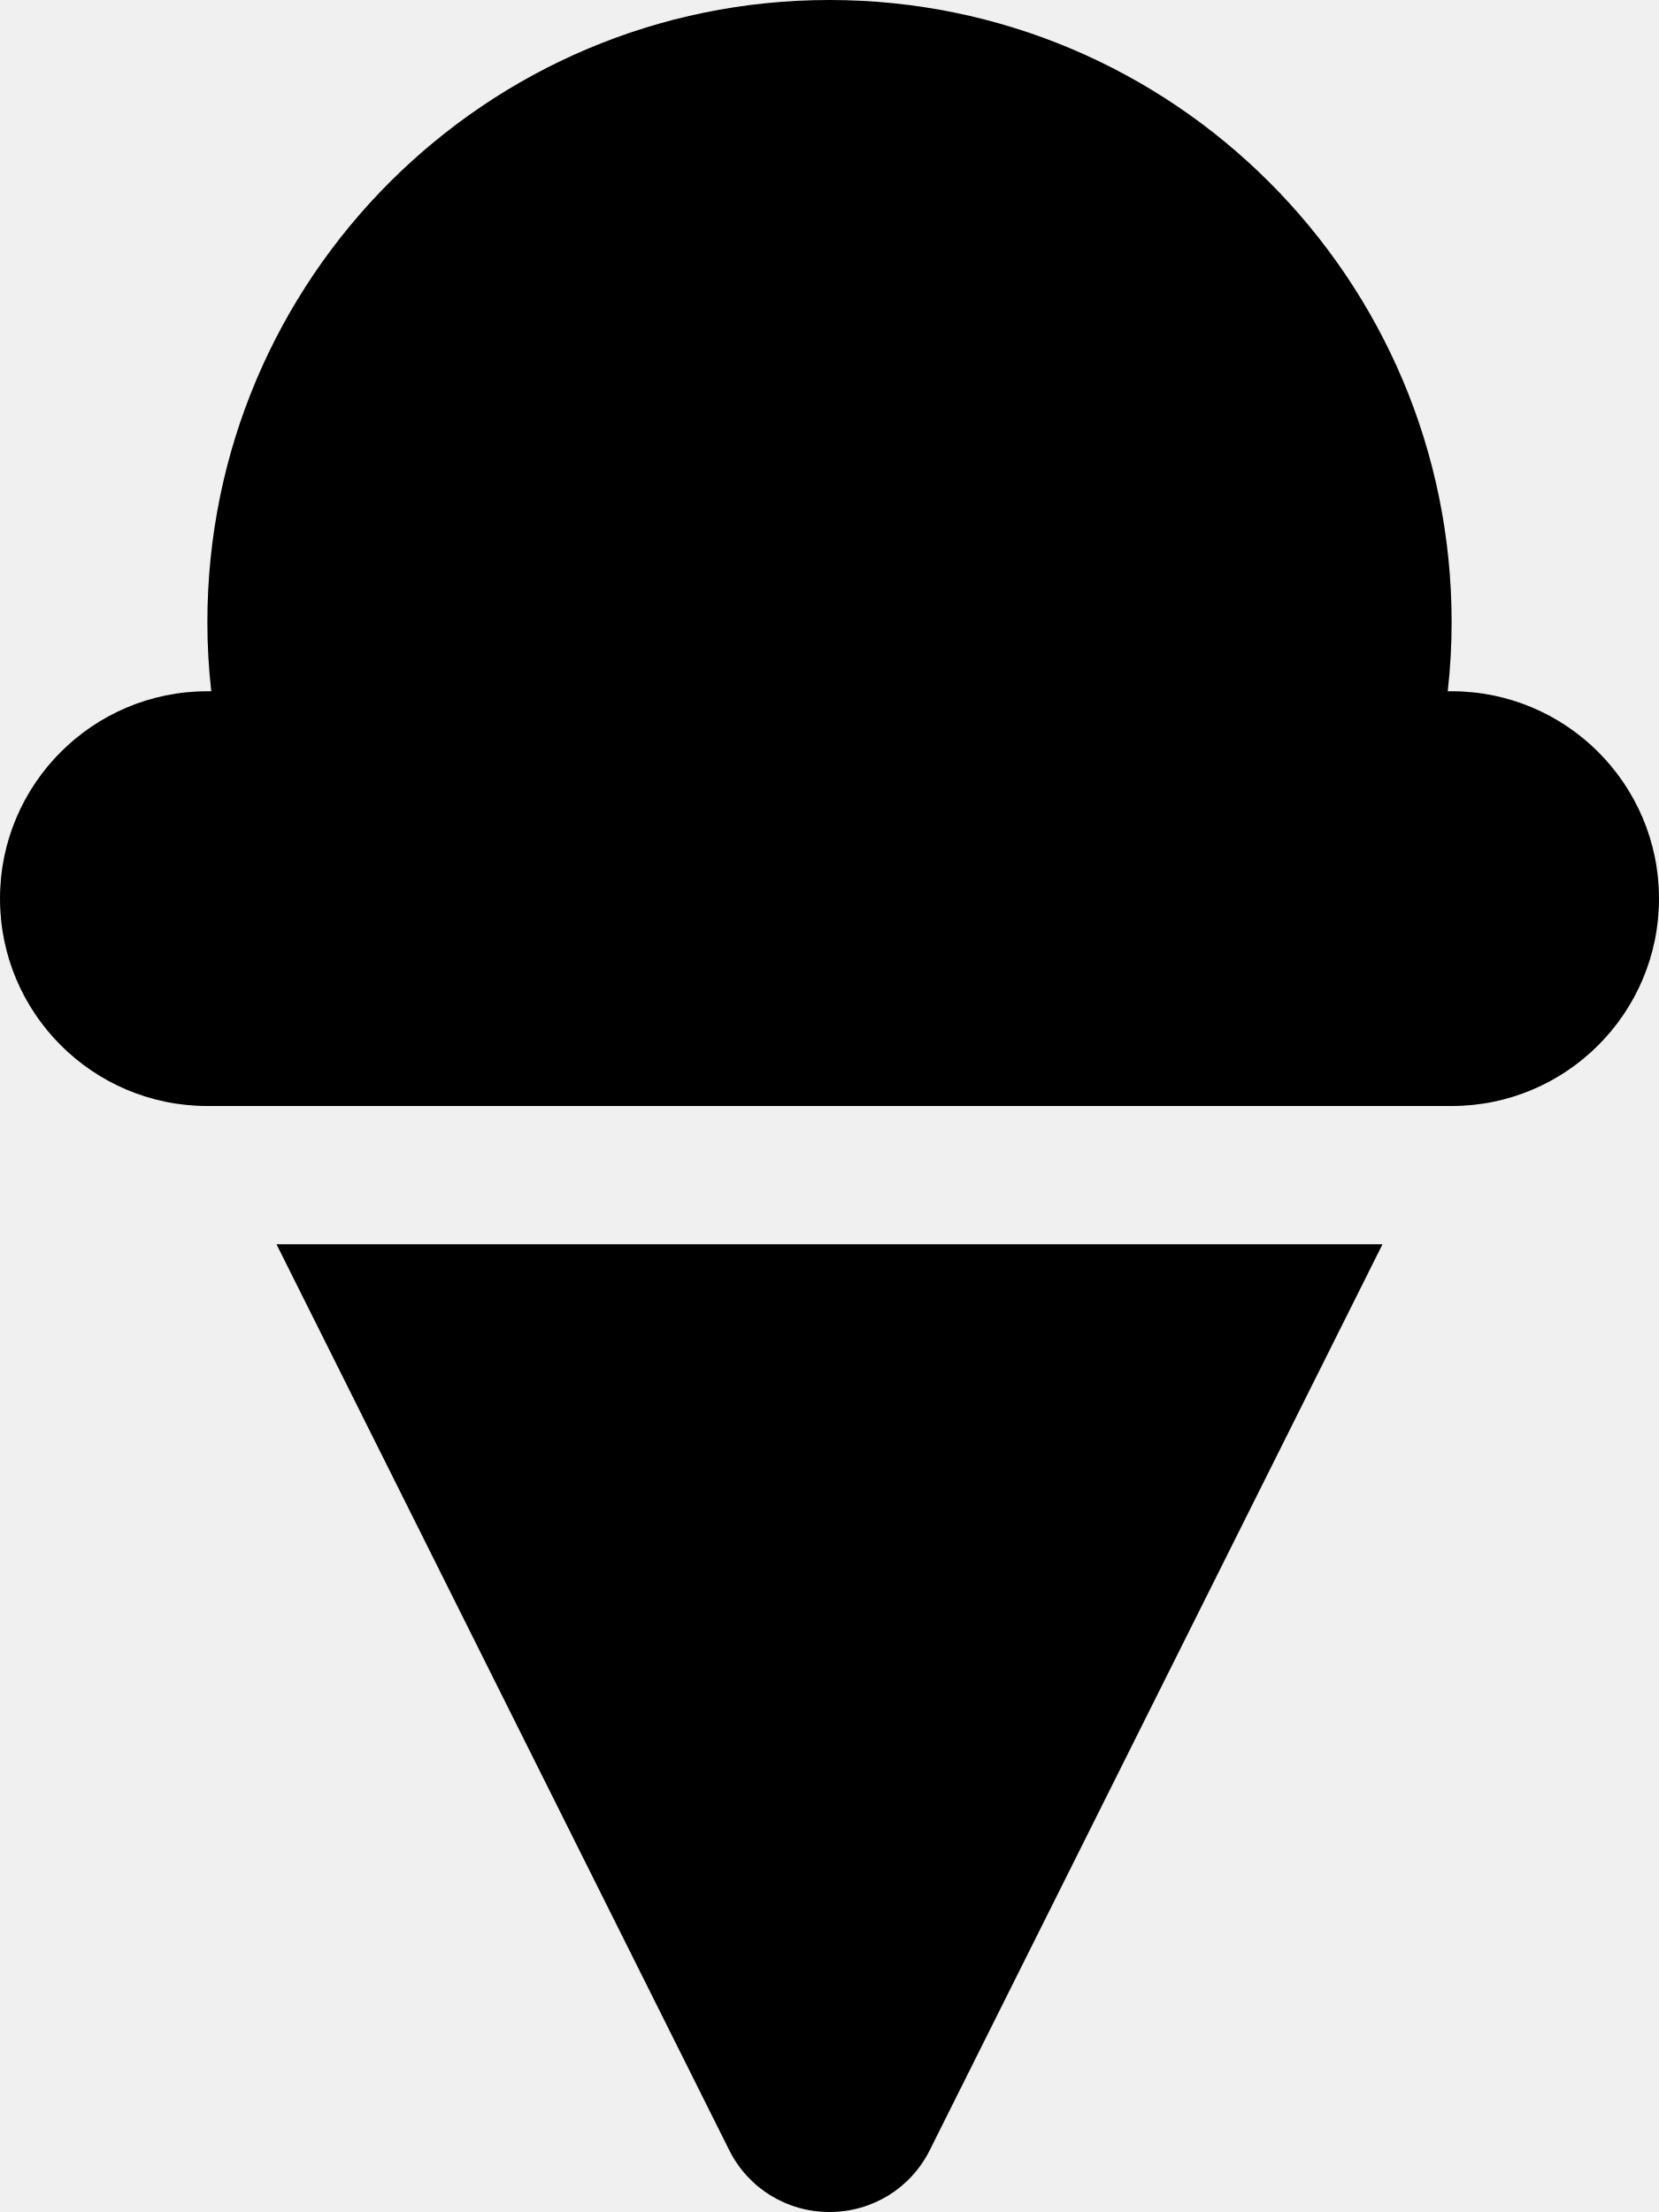
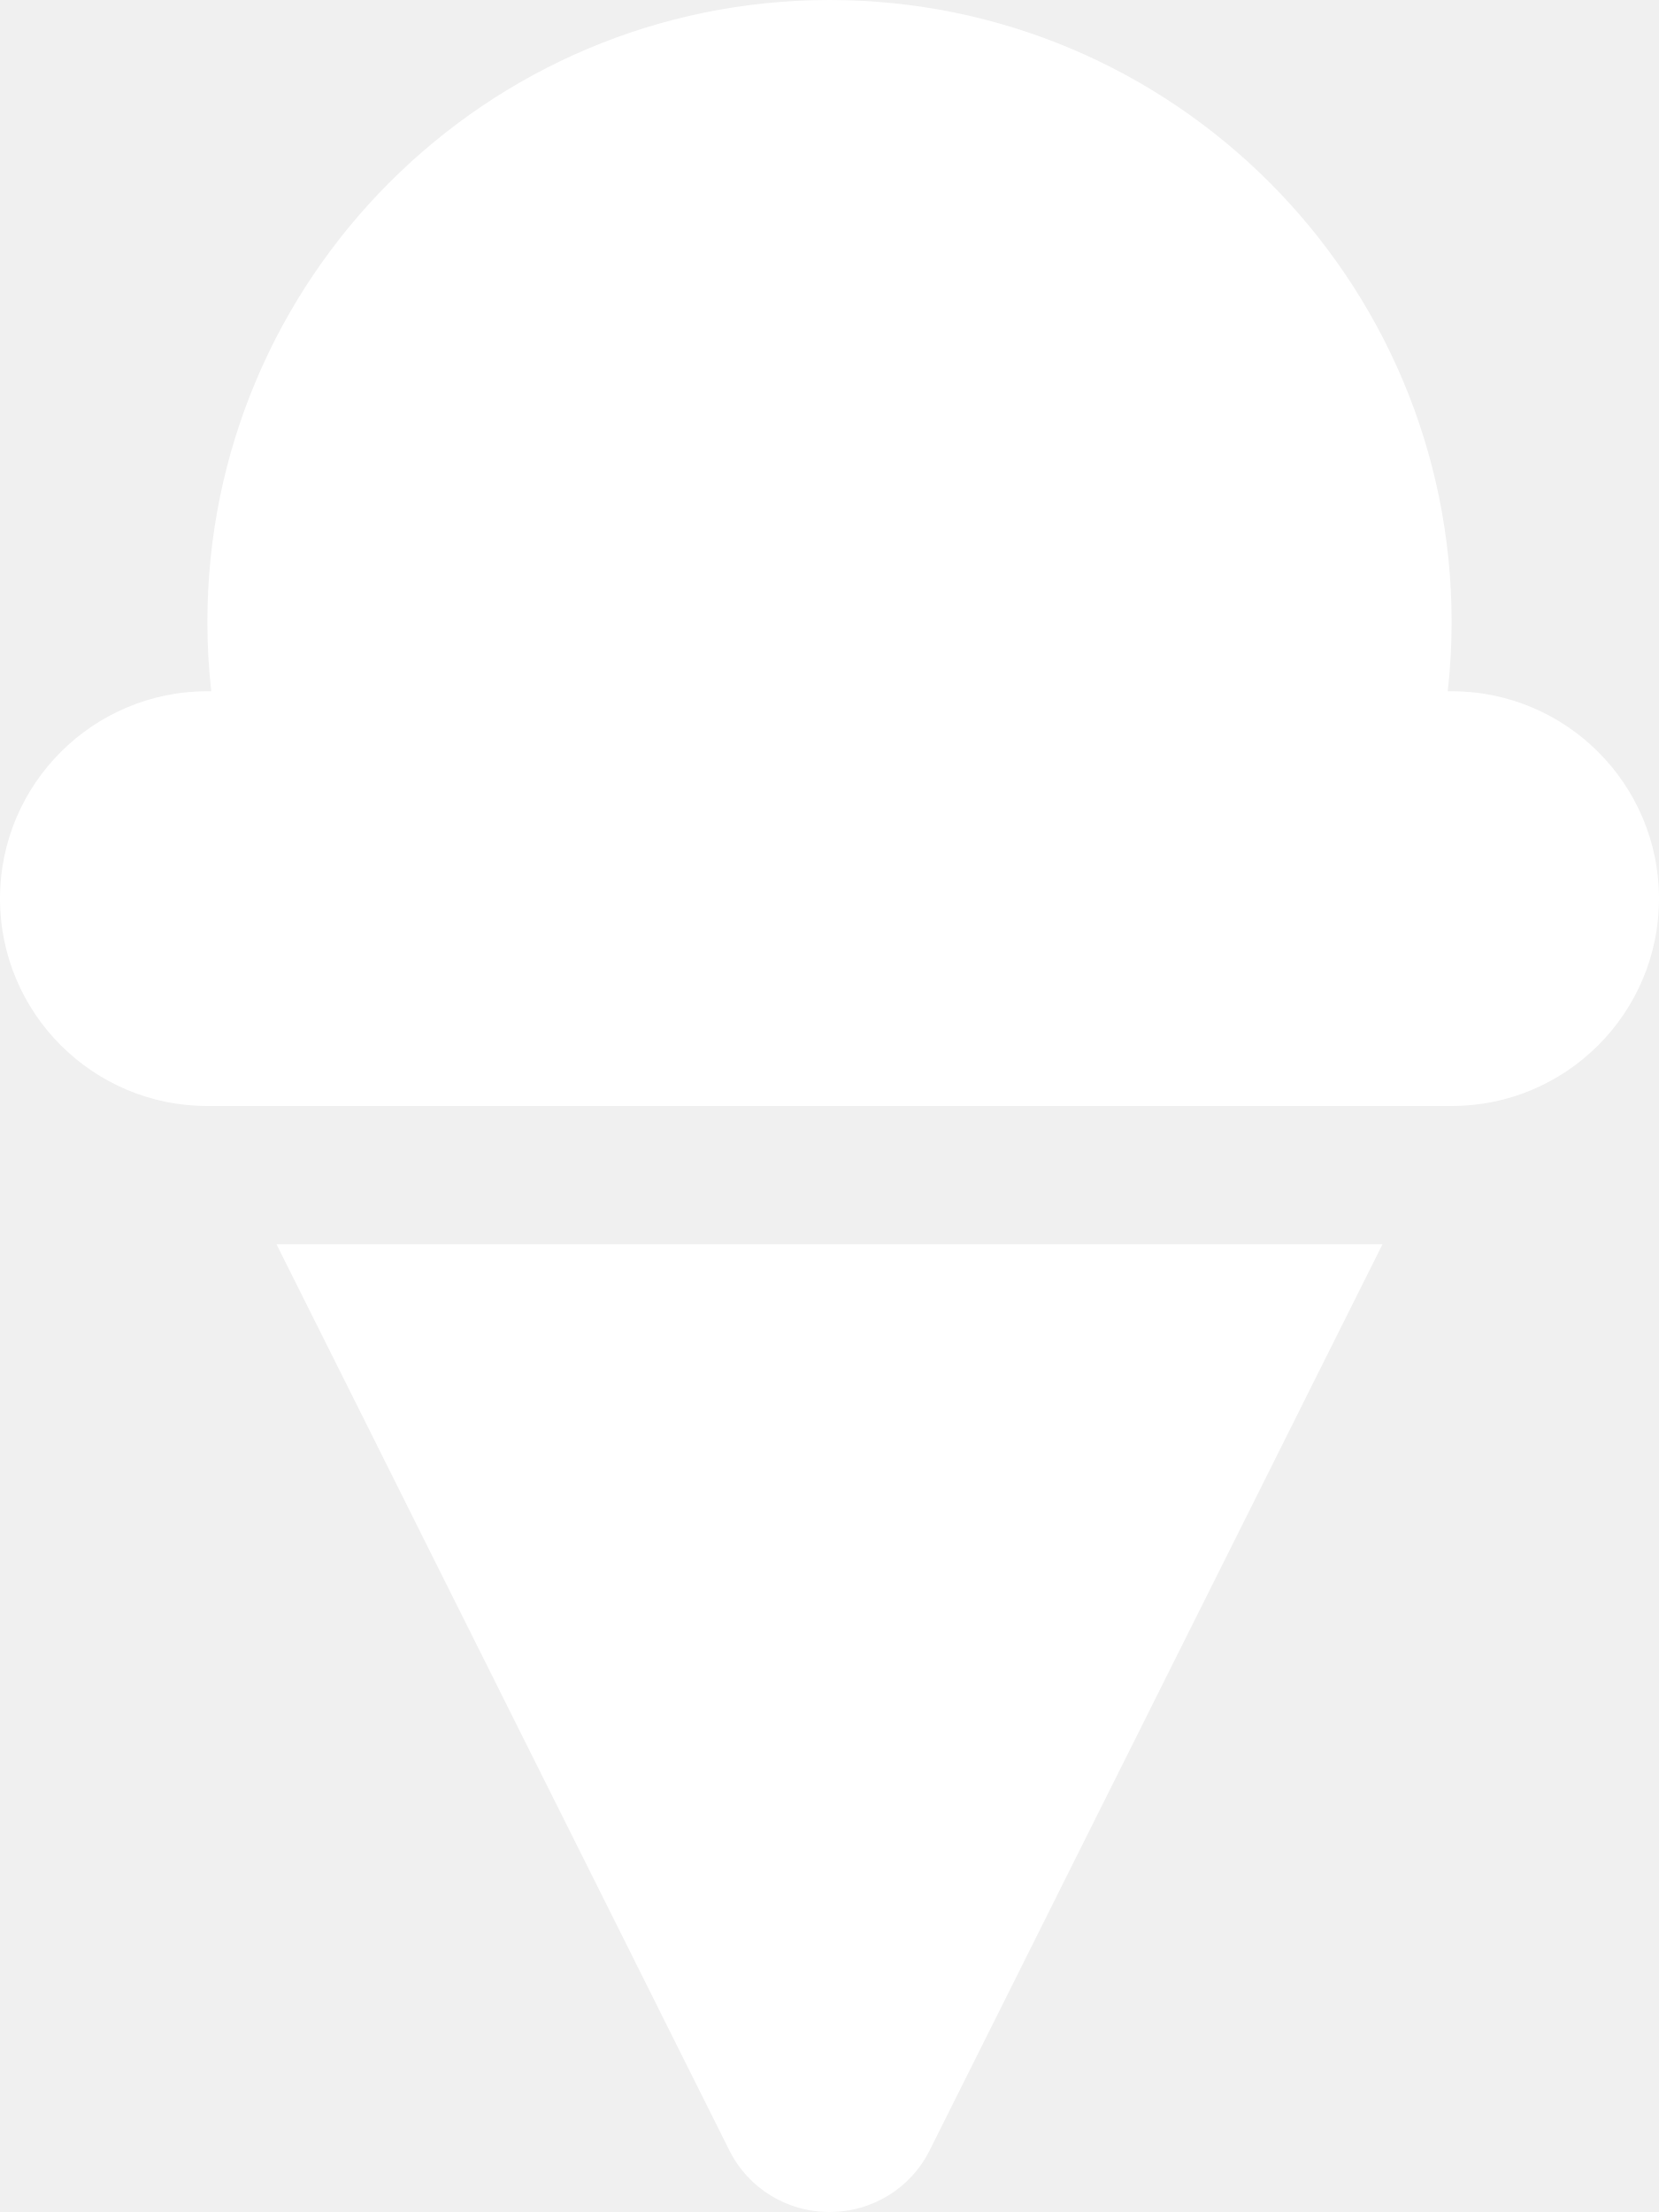
- <svg xmlns="http://www.w3.org/2000/svg" viewBox="0 0 384 512">
+ <svg xmlns="http://www.w3.org/2000/svg" fill="#fff" viewBox="0 0 384 512">
  <path d="M335.1 160c.6-5.3 .9-10.6 .9-16C336 64.5 271.5 0 192 0S48 64.5 48 144c0 5.4 .3 10.7 .9 16H48c-26.5 0-48 21.5-48 48s21.5 48 48 48h53.5 181H336c26.5 0 48-21.5 48-48s-21.5-48-48-48h-.9zM64 288L168.8 497.7c4.4 8.8 13.3 14.3 23.2 14.3s18.8-5.5 23.2-14.3L320 288H64z" />
</svg>
